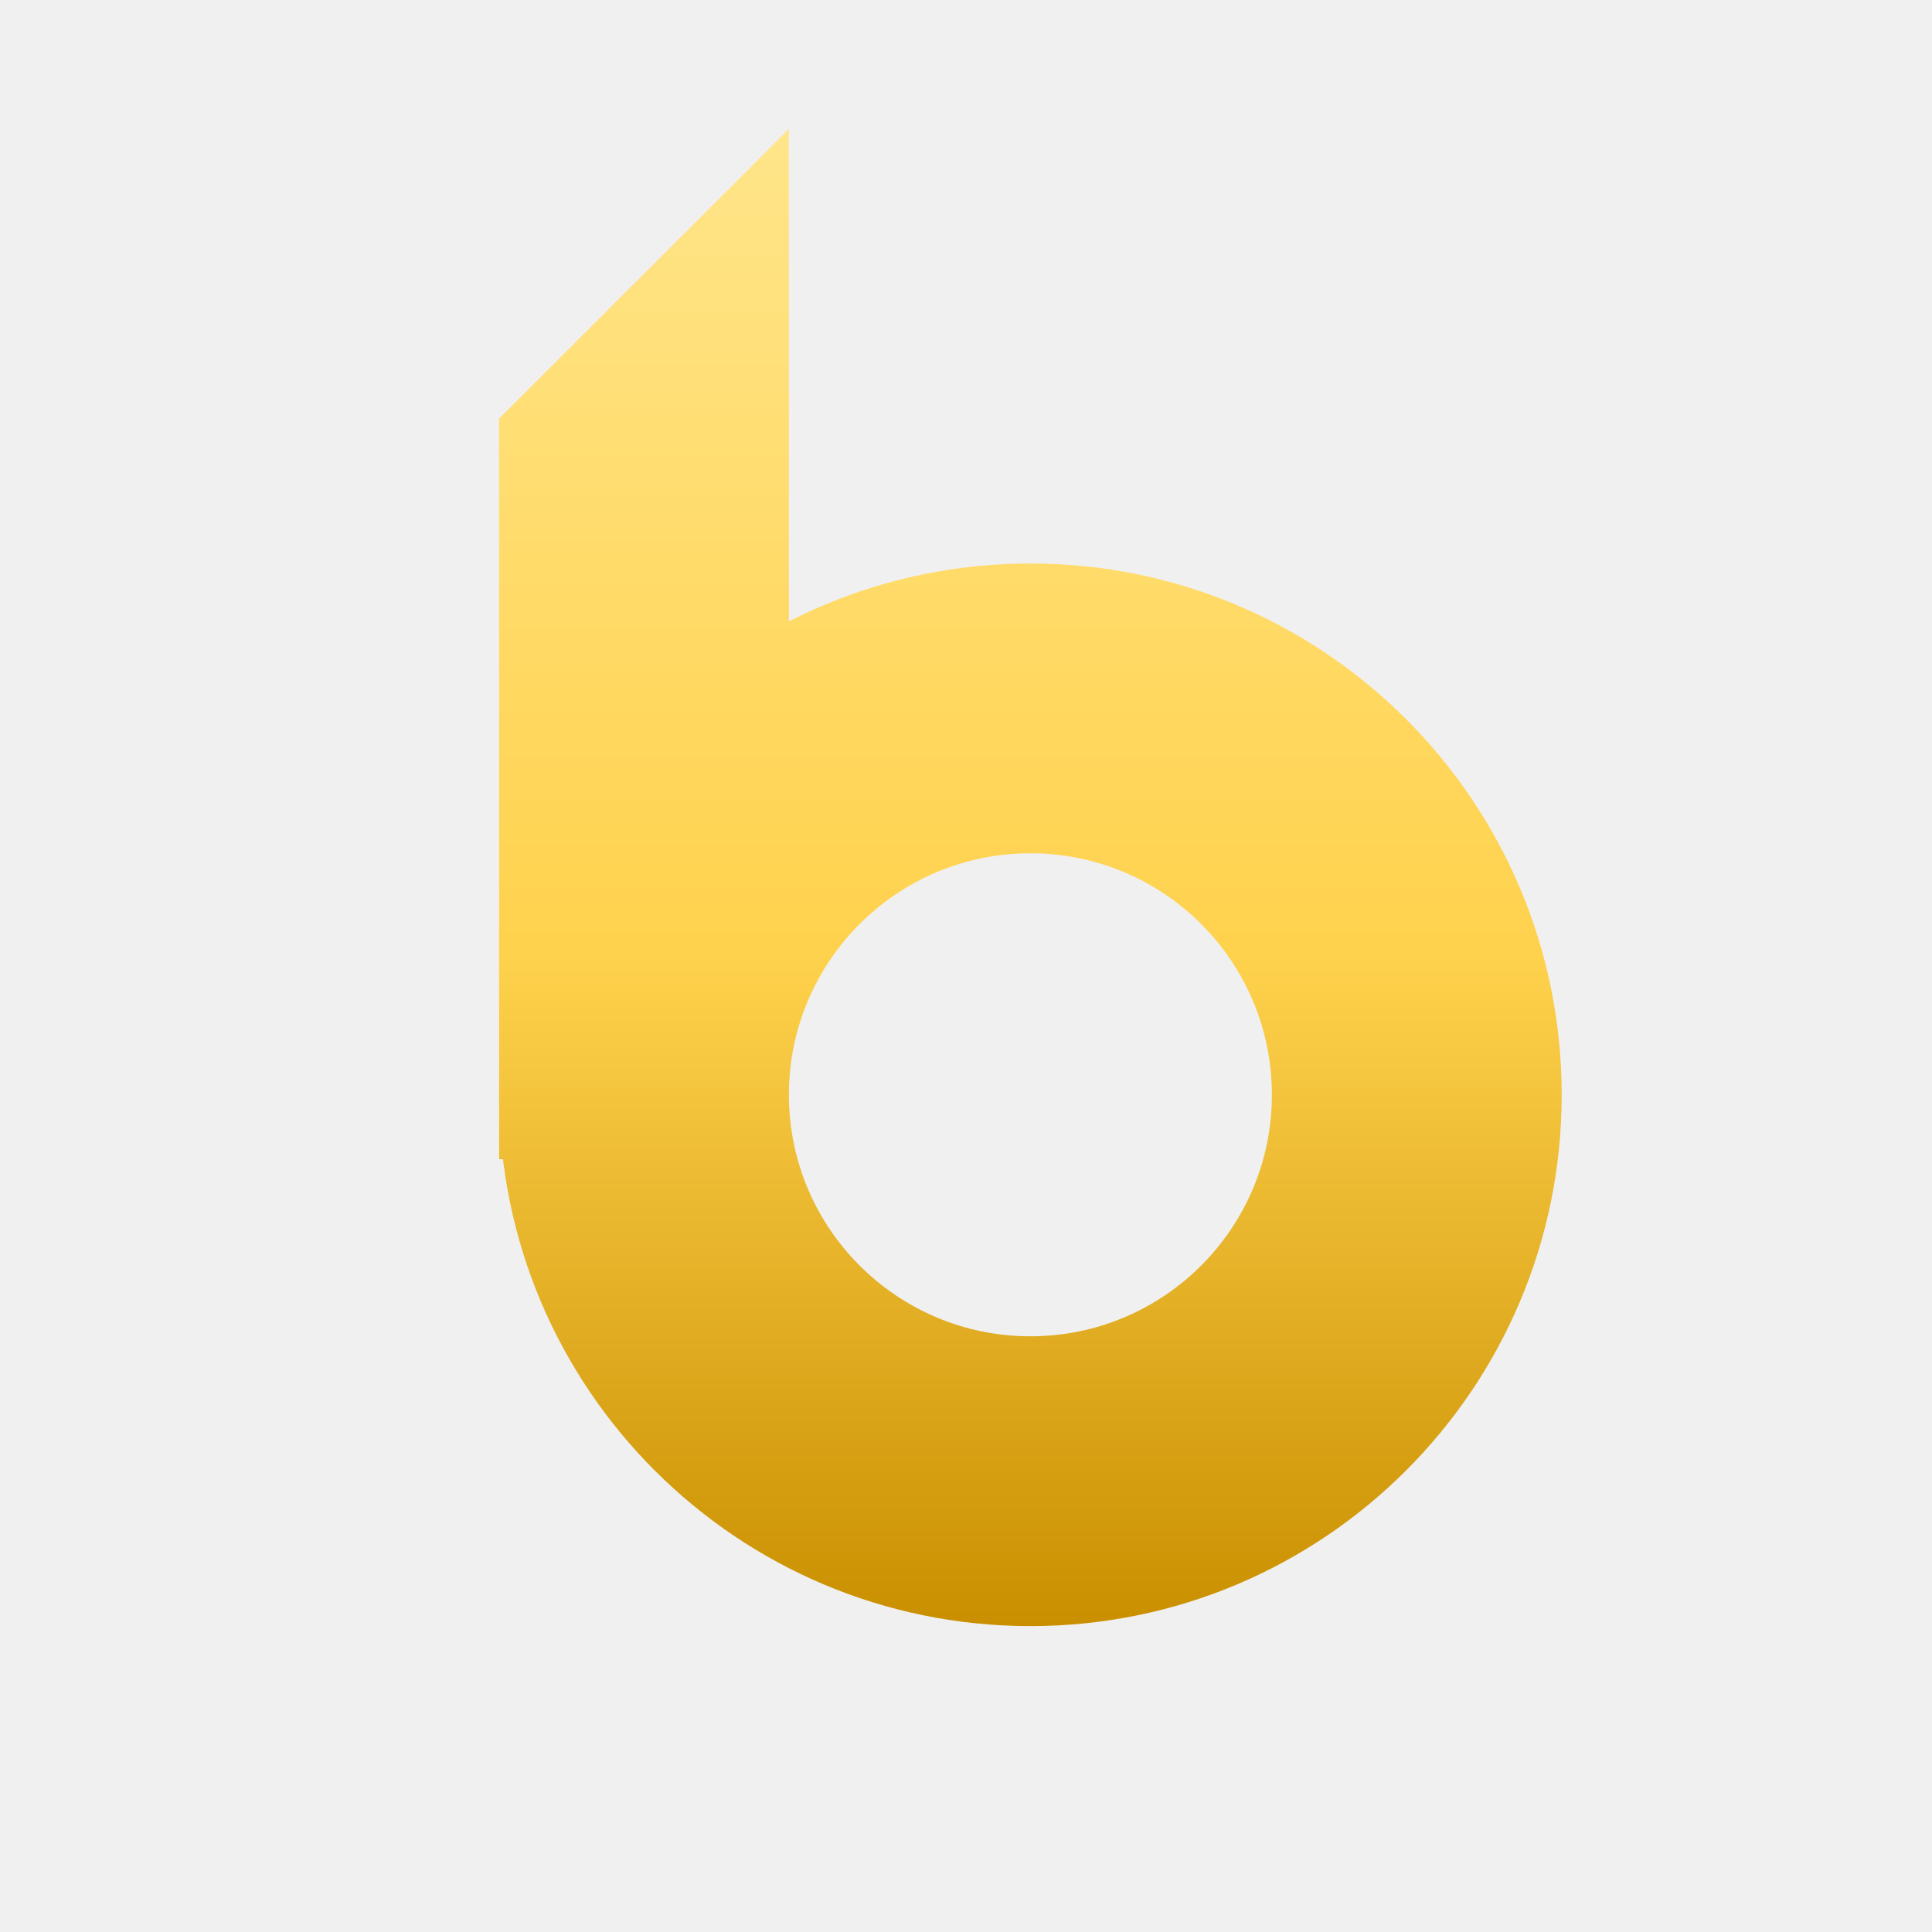
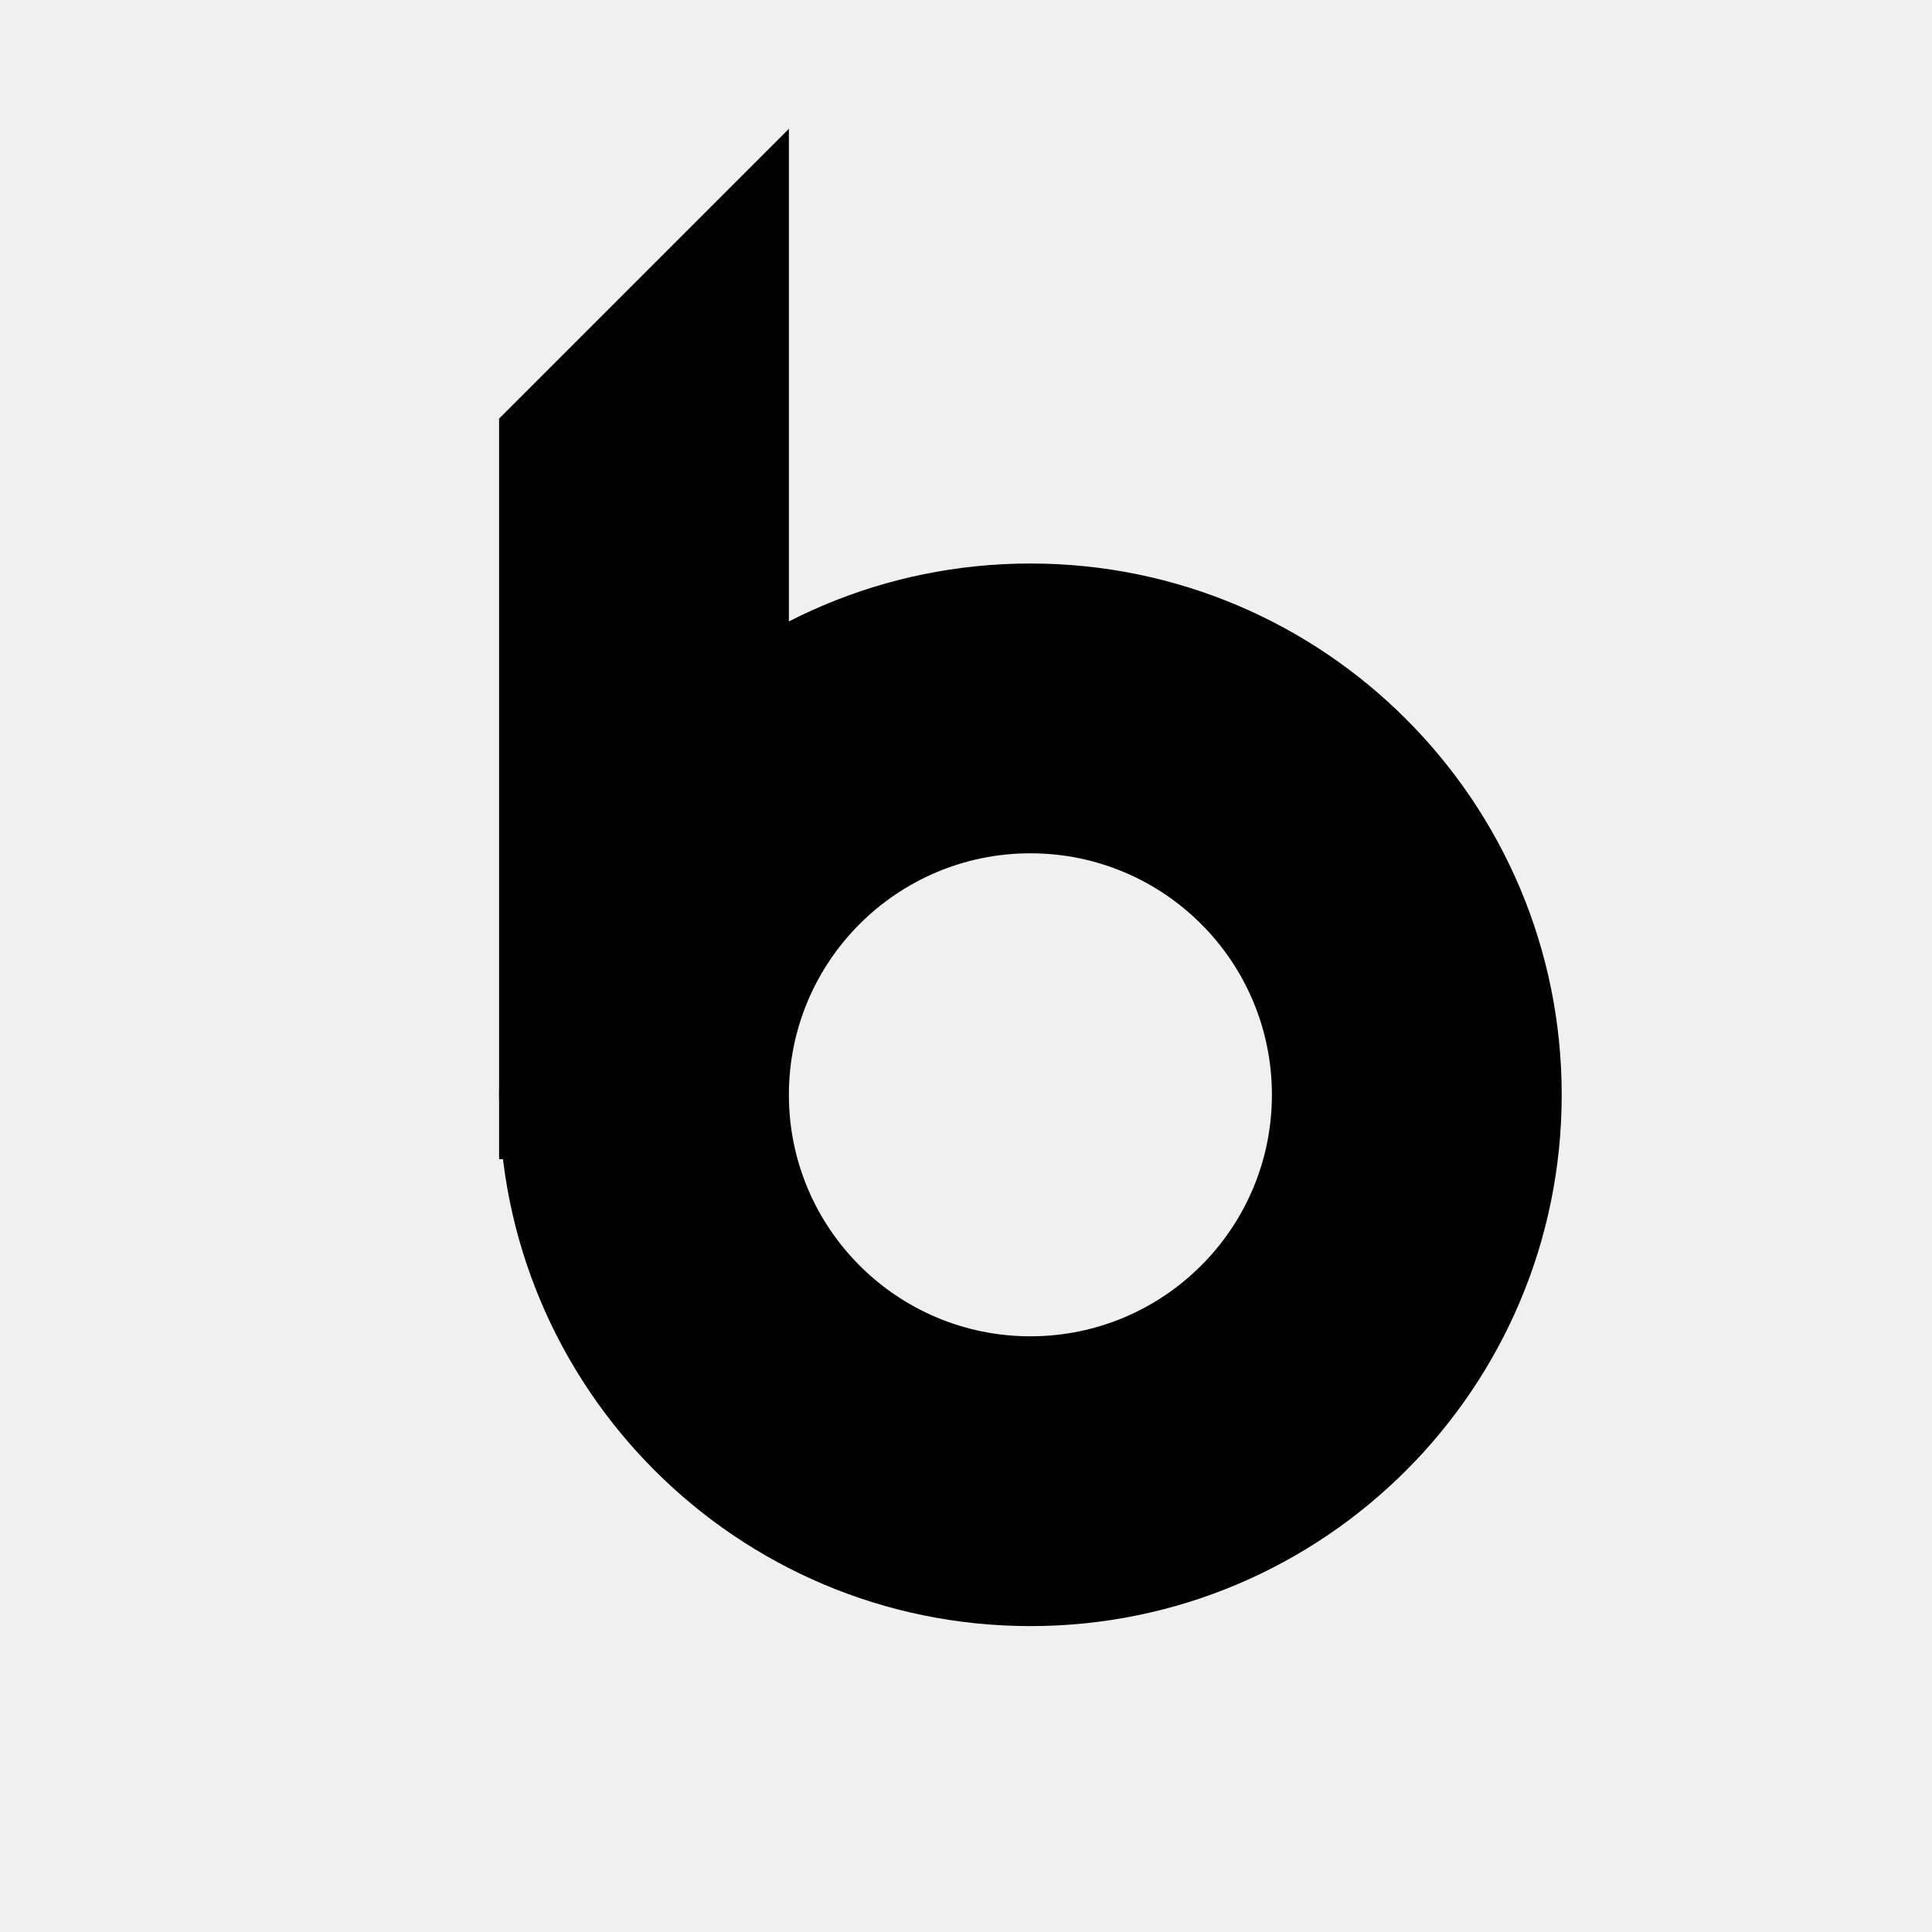
- <svg xmlns="http://www.w3.org/2000/svg" viewBox="-4 4 120 120" width="1024" height="1024" role="img" aria-label="bWalletX">
+ <svg xmlns="http://www.w3.org/2000/svg" viewBox="-4 4 120 120" width="1024" height="1024" role="img" aria-label="bWallet">
  <defs>
    <linearGradient id="bgold" gradientUnits="userSpaceOnUse" x1="0" y1="12" x2="0" y2="105">
      <stop offset="0" stop-color="#FFE58A" />
      <stop offset="0.55" stop-color="#FFD24D" />
      <stop offset="1" stop-color="#C98F00" />
    </linearGradient>
    <mask id="bh">
      <rect x="-10" y="-10" width="140" height="140" fill="#fff" />
      <circle cx="60" cy="72" r="15" fill="#000" />
    </mask>
  </defs>
-   <g fill="url(#bgold)" mask="url(#bh)">
+   <g fill="#010101" mask="url(#bh)">
    <polygon points="45,12 45,76 27,76 27,30" />
    <circle cx="60" cy="72" r="33" />
  </g>
</svg>
